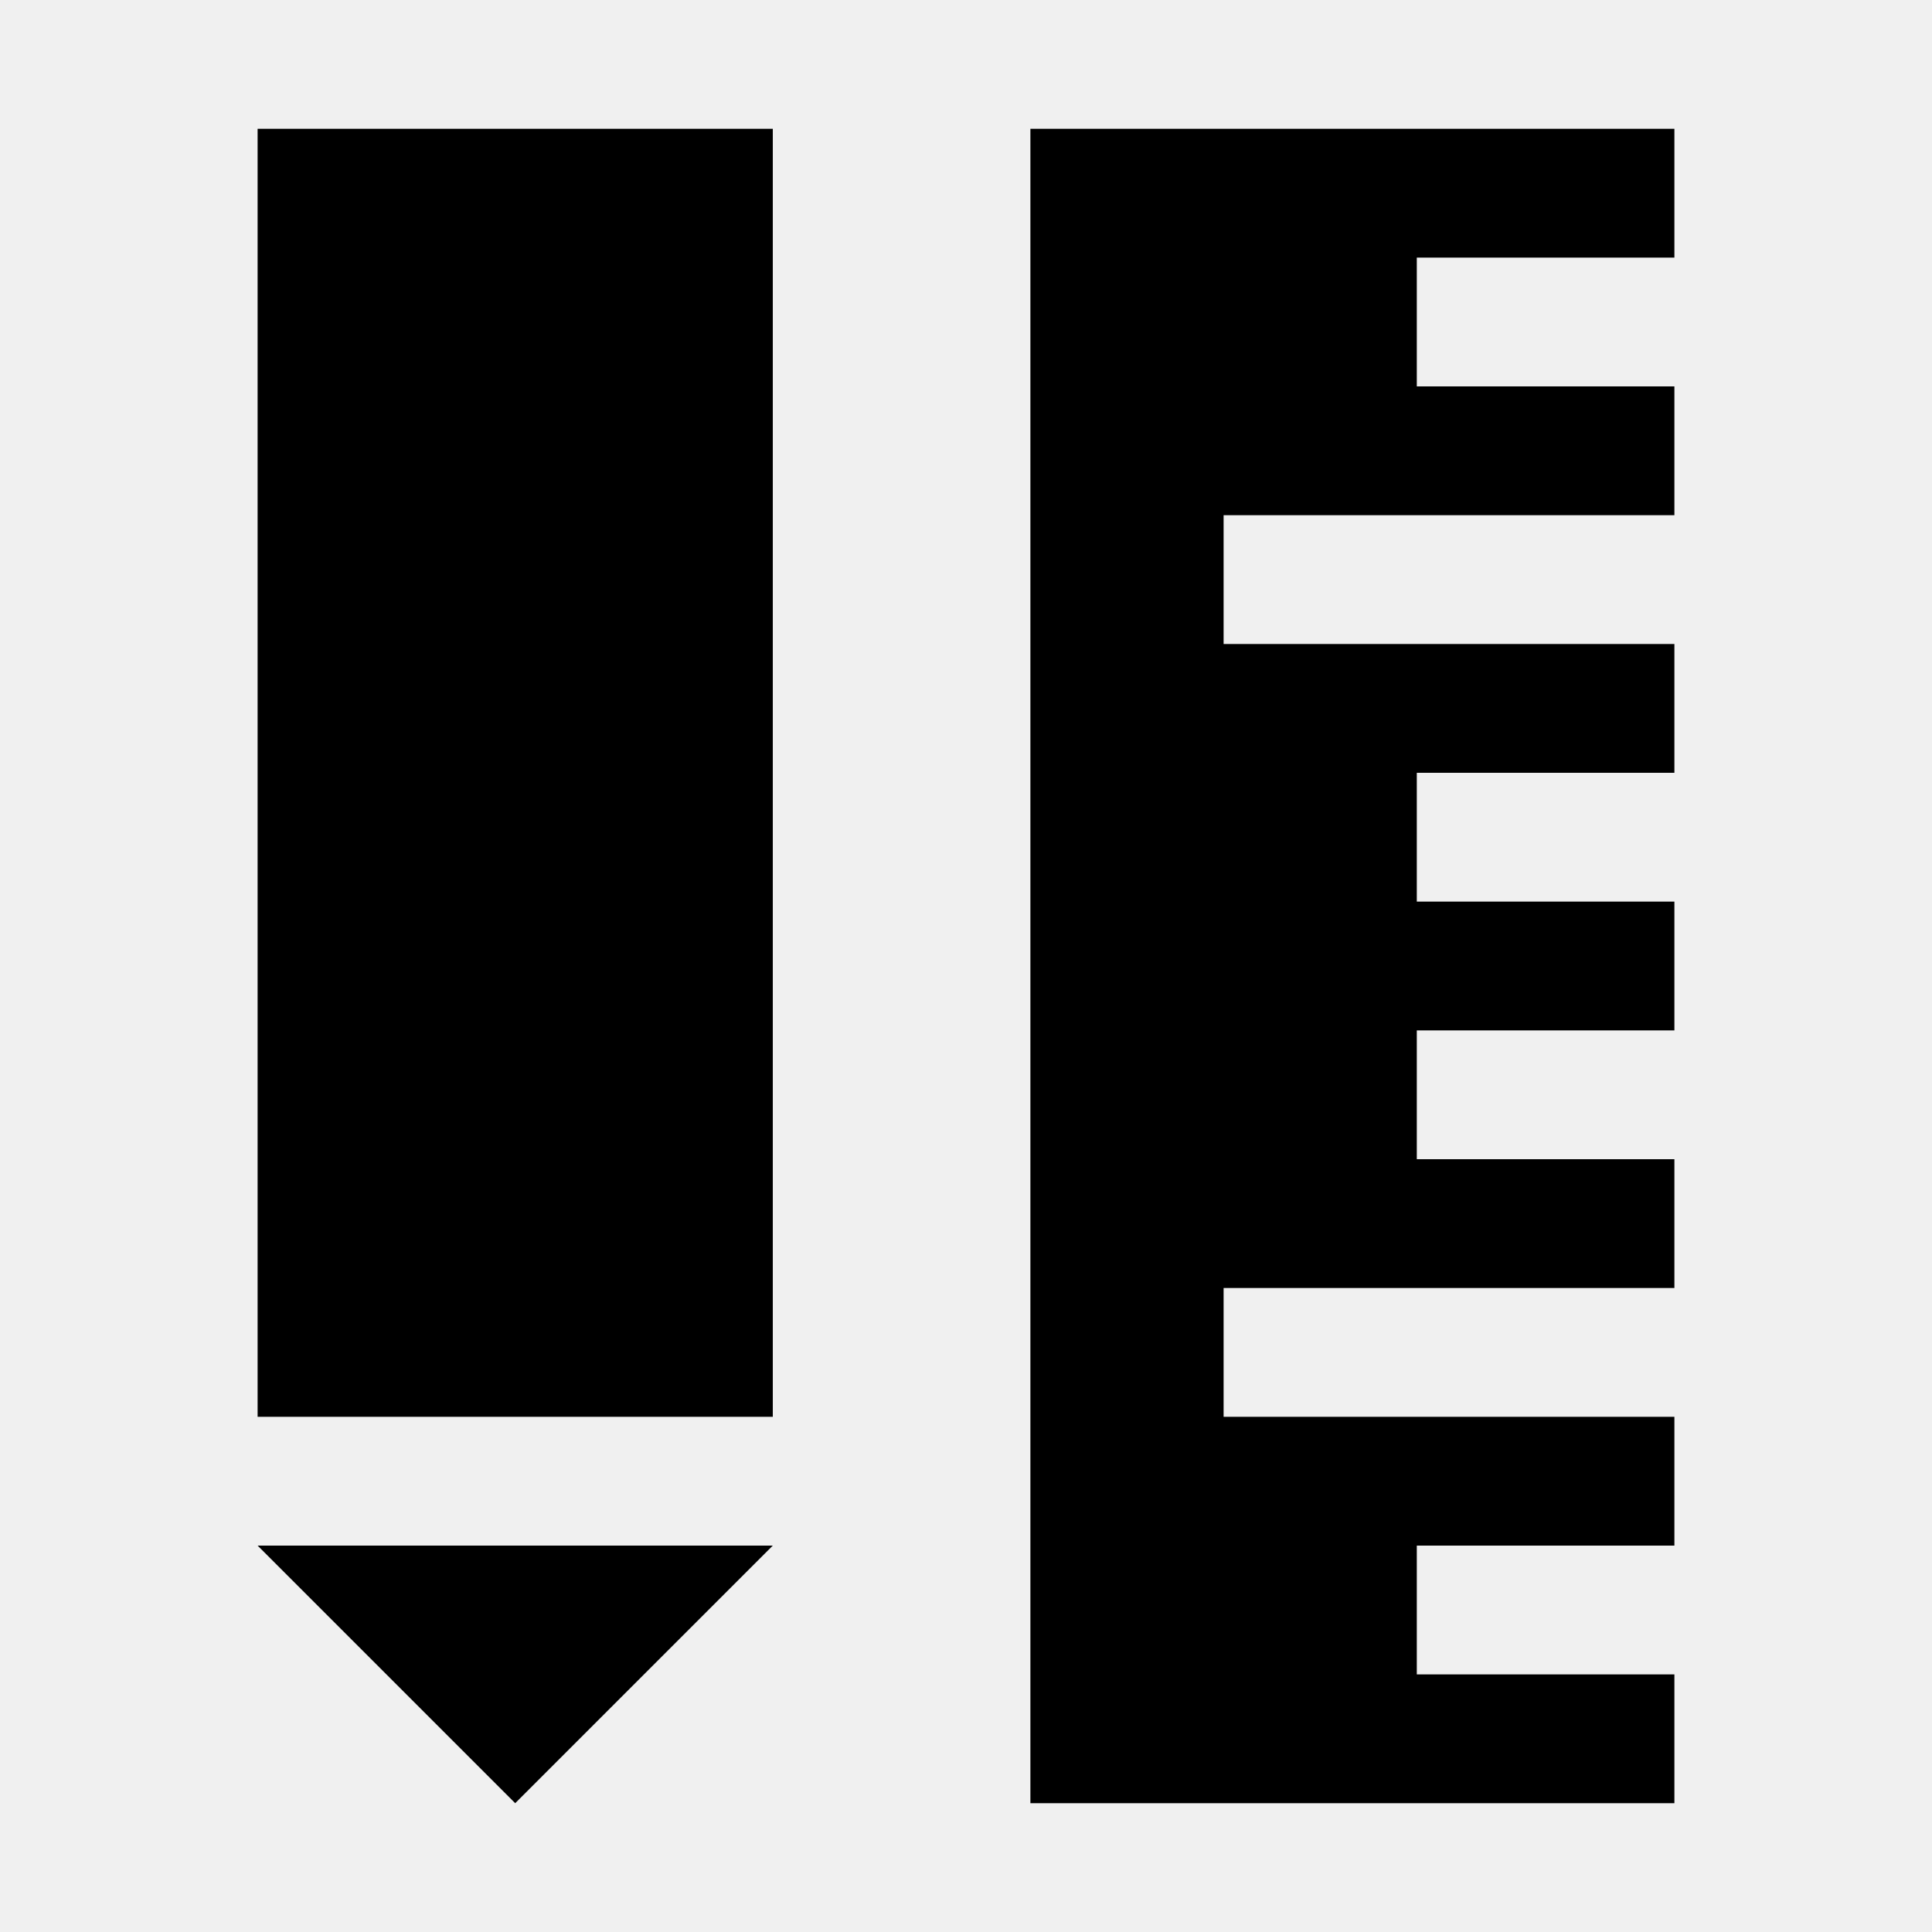
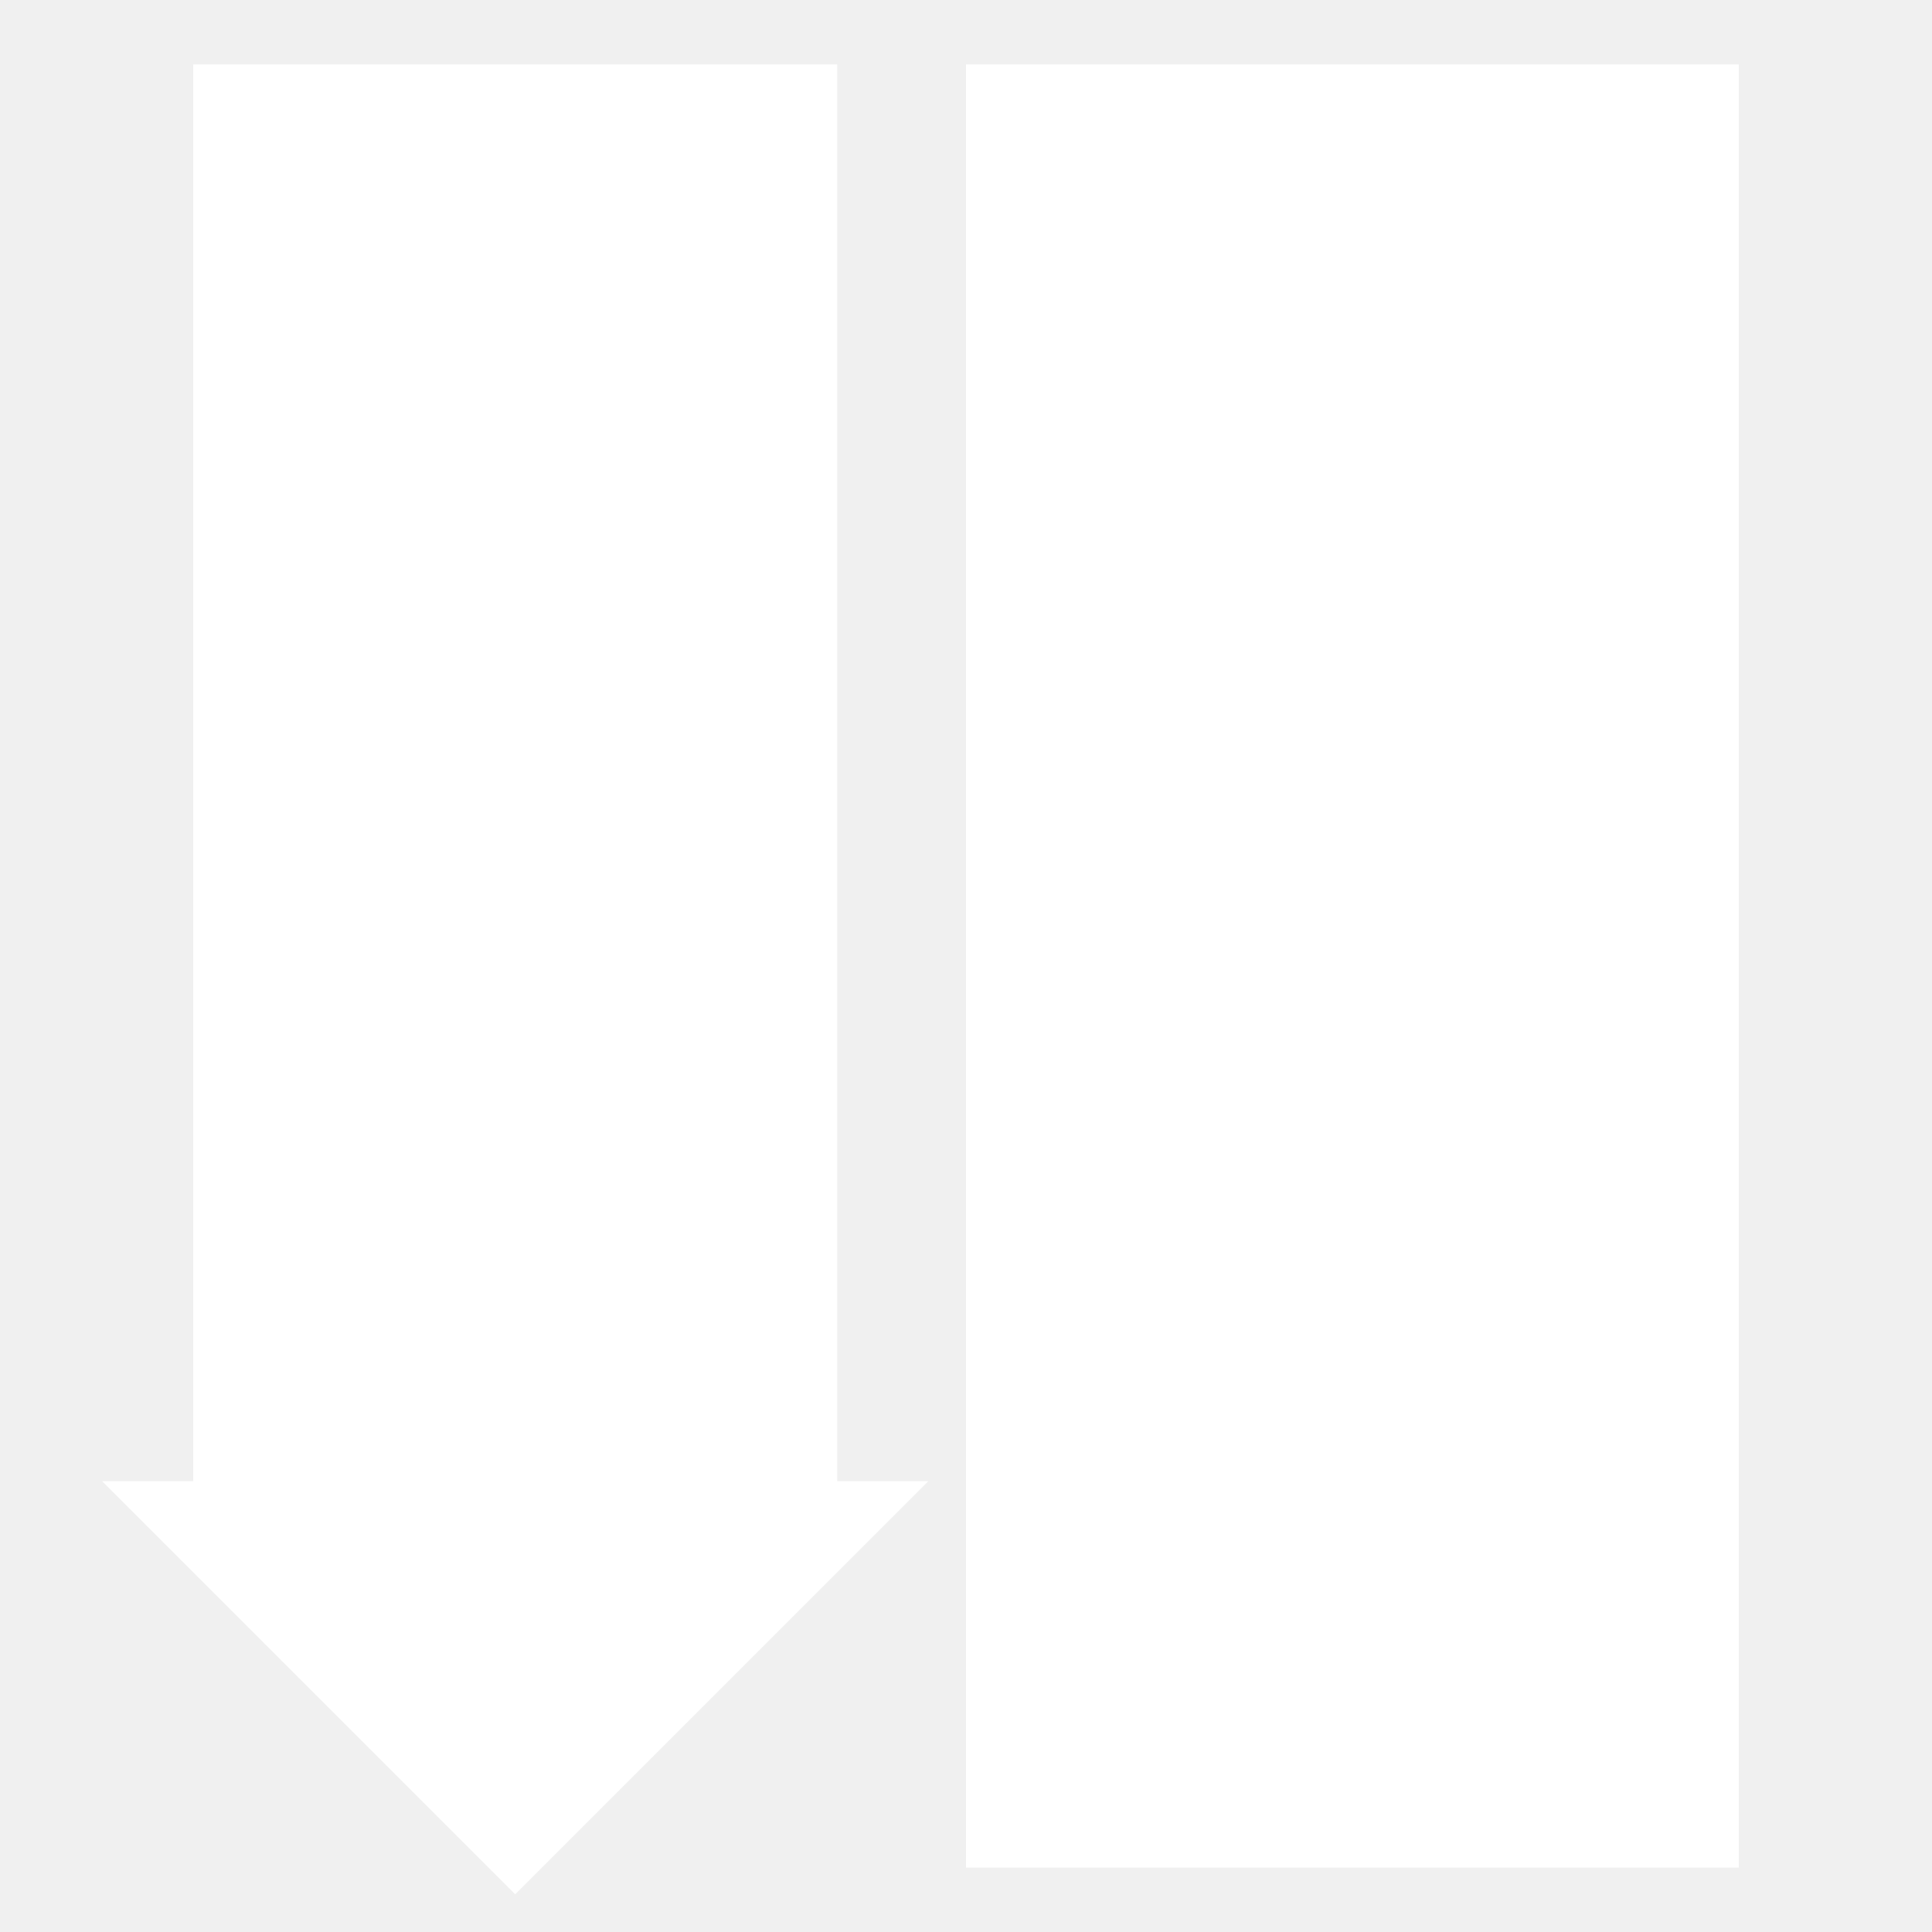
- <svg xmlns="http://www.w3.org/2000/svg" version="1.1" id="school" width="15" height="15" viewBox="0 0 15 15">
+ <svg xmlns="http://www.w3.org/2000/svg" version="1.1" id="school" stroke="#fff" fill="#fff" width="15" height="15" viewBox="0 0 15 15">
  <path d="M11,13v-1h2v-1H9.5v-1H13V9h-2V8h2V7h-2V6h2V5H9.5V4H13V3h-2V2h2V1H8v13h5v-1H11z M6,11H2V1h4V11z M6,12l-2,2l-2-2H6z" />
</svg>
